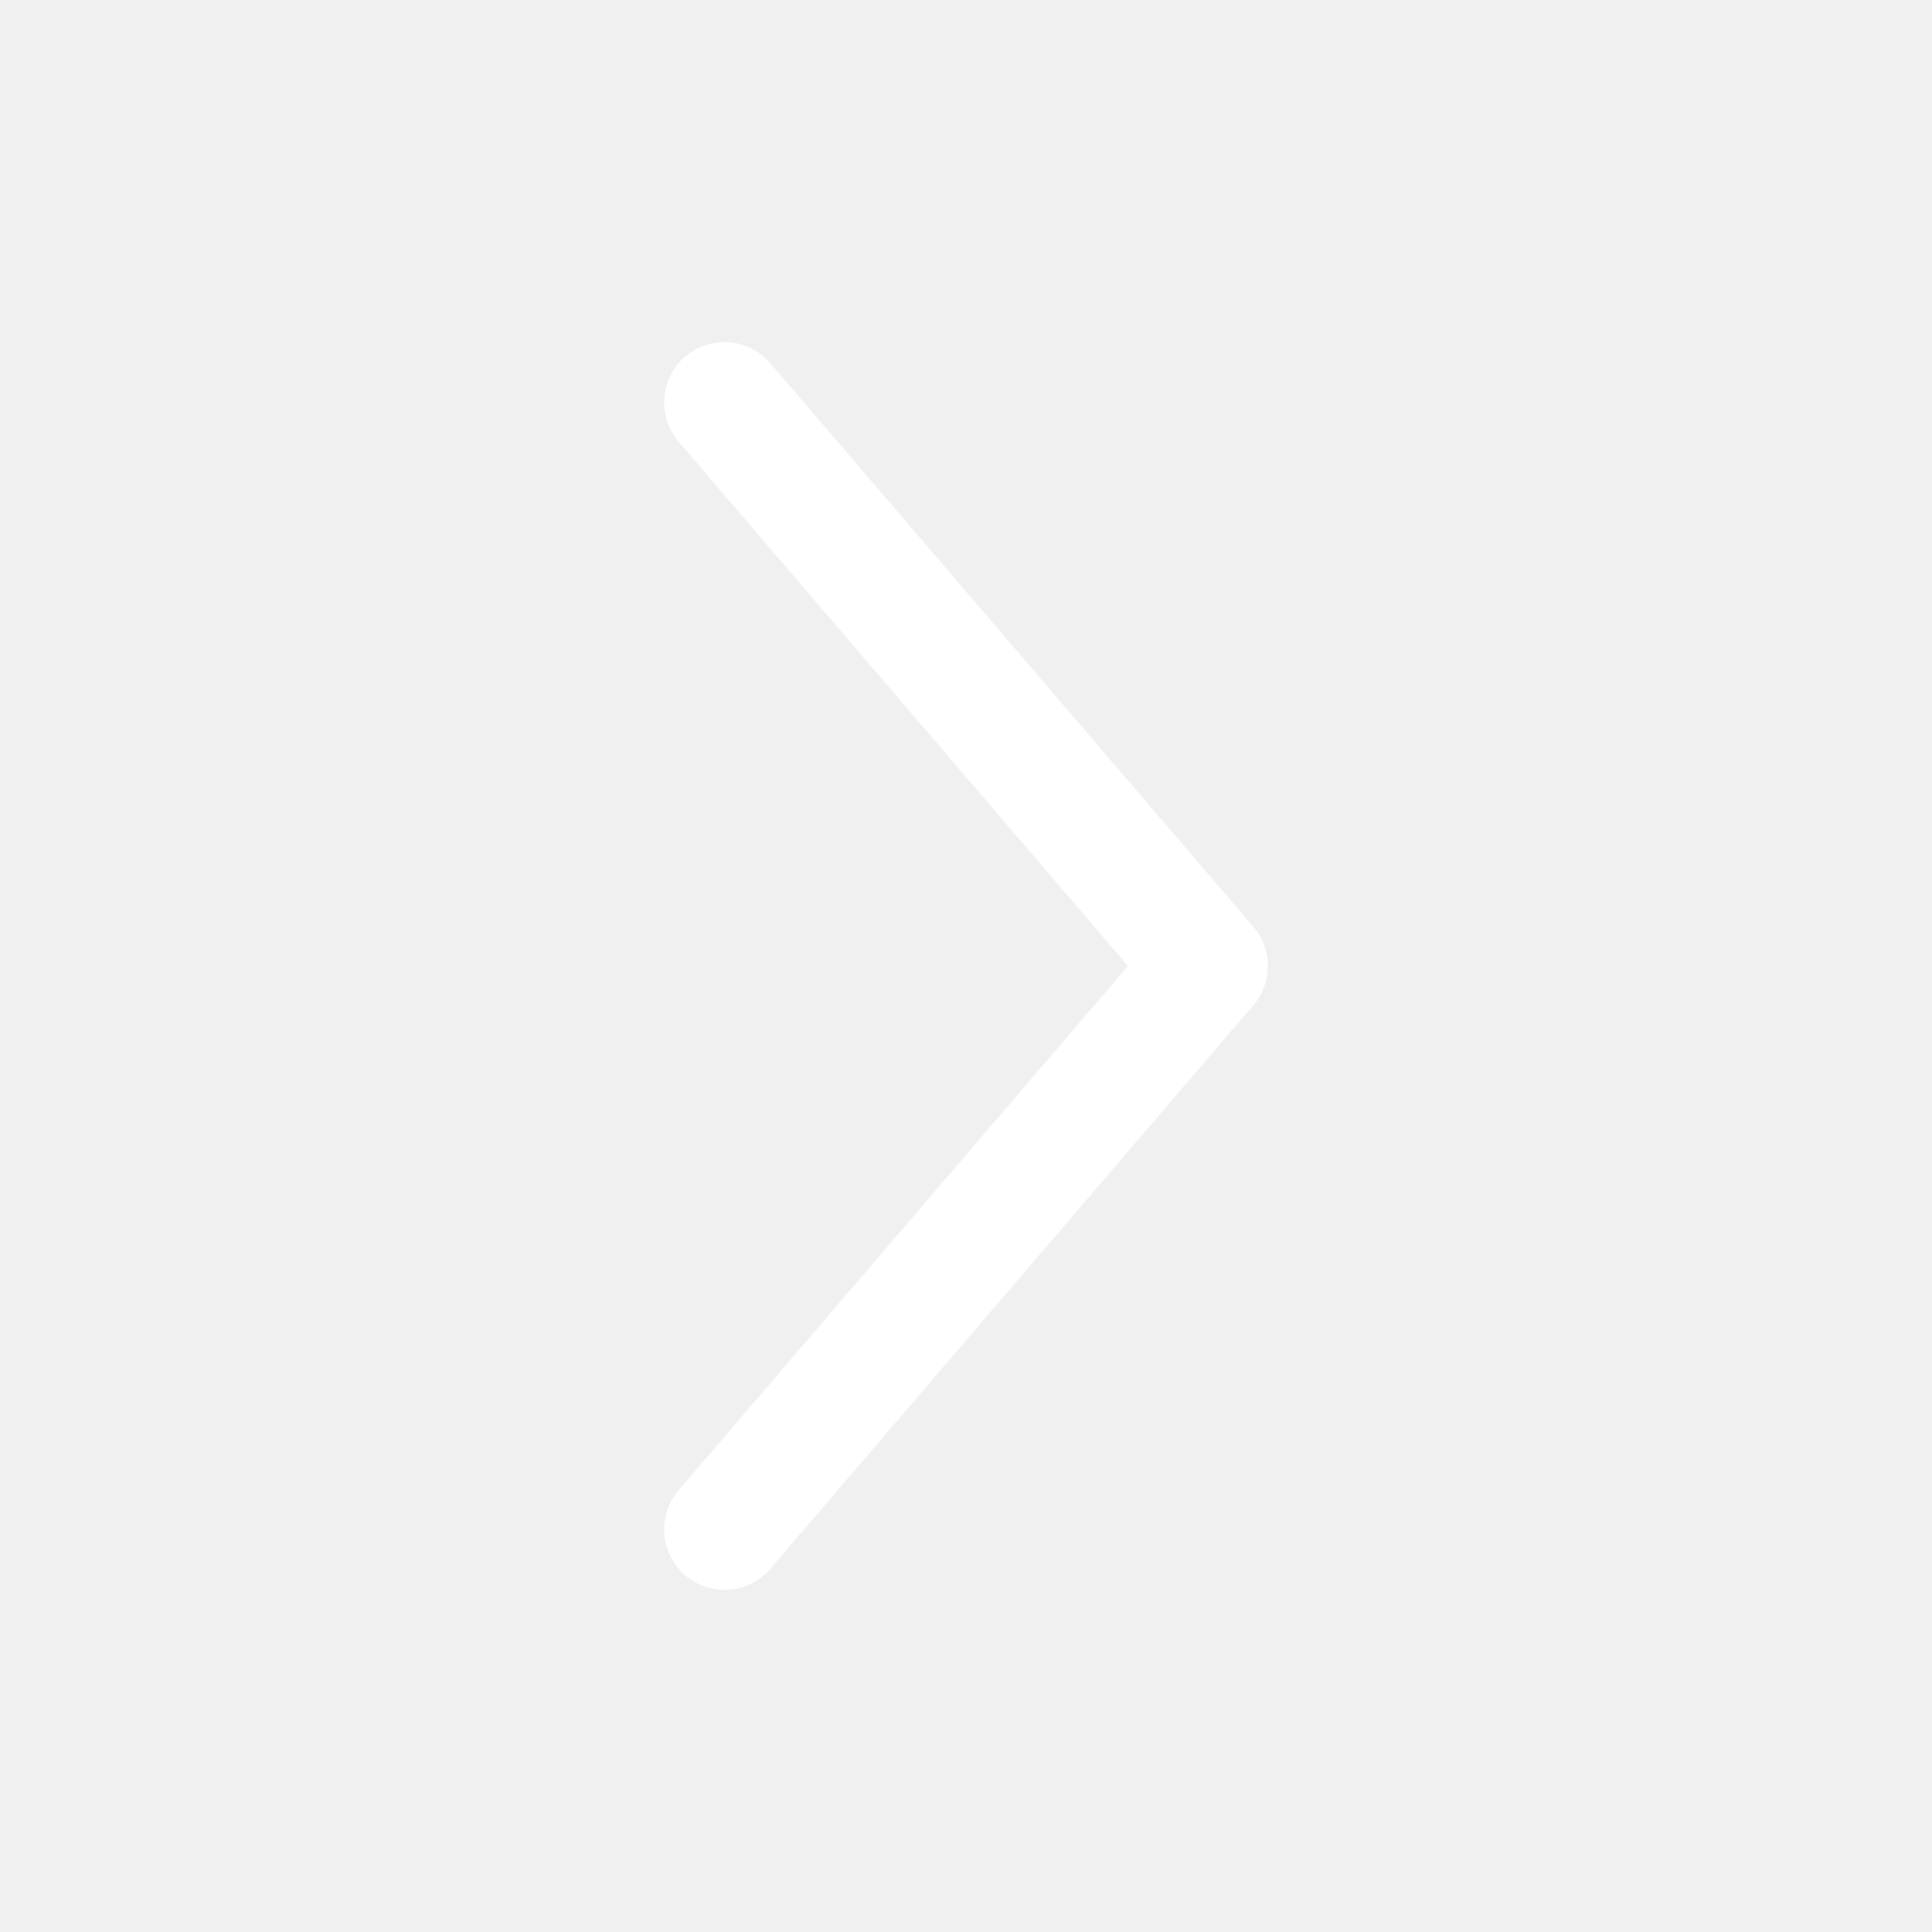
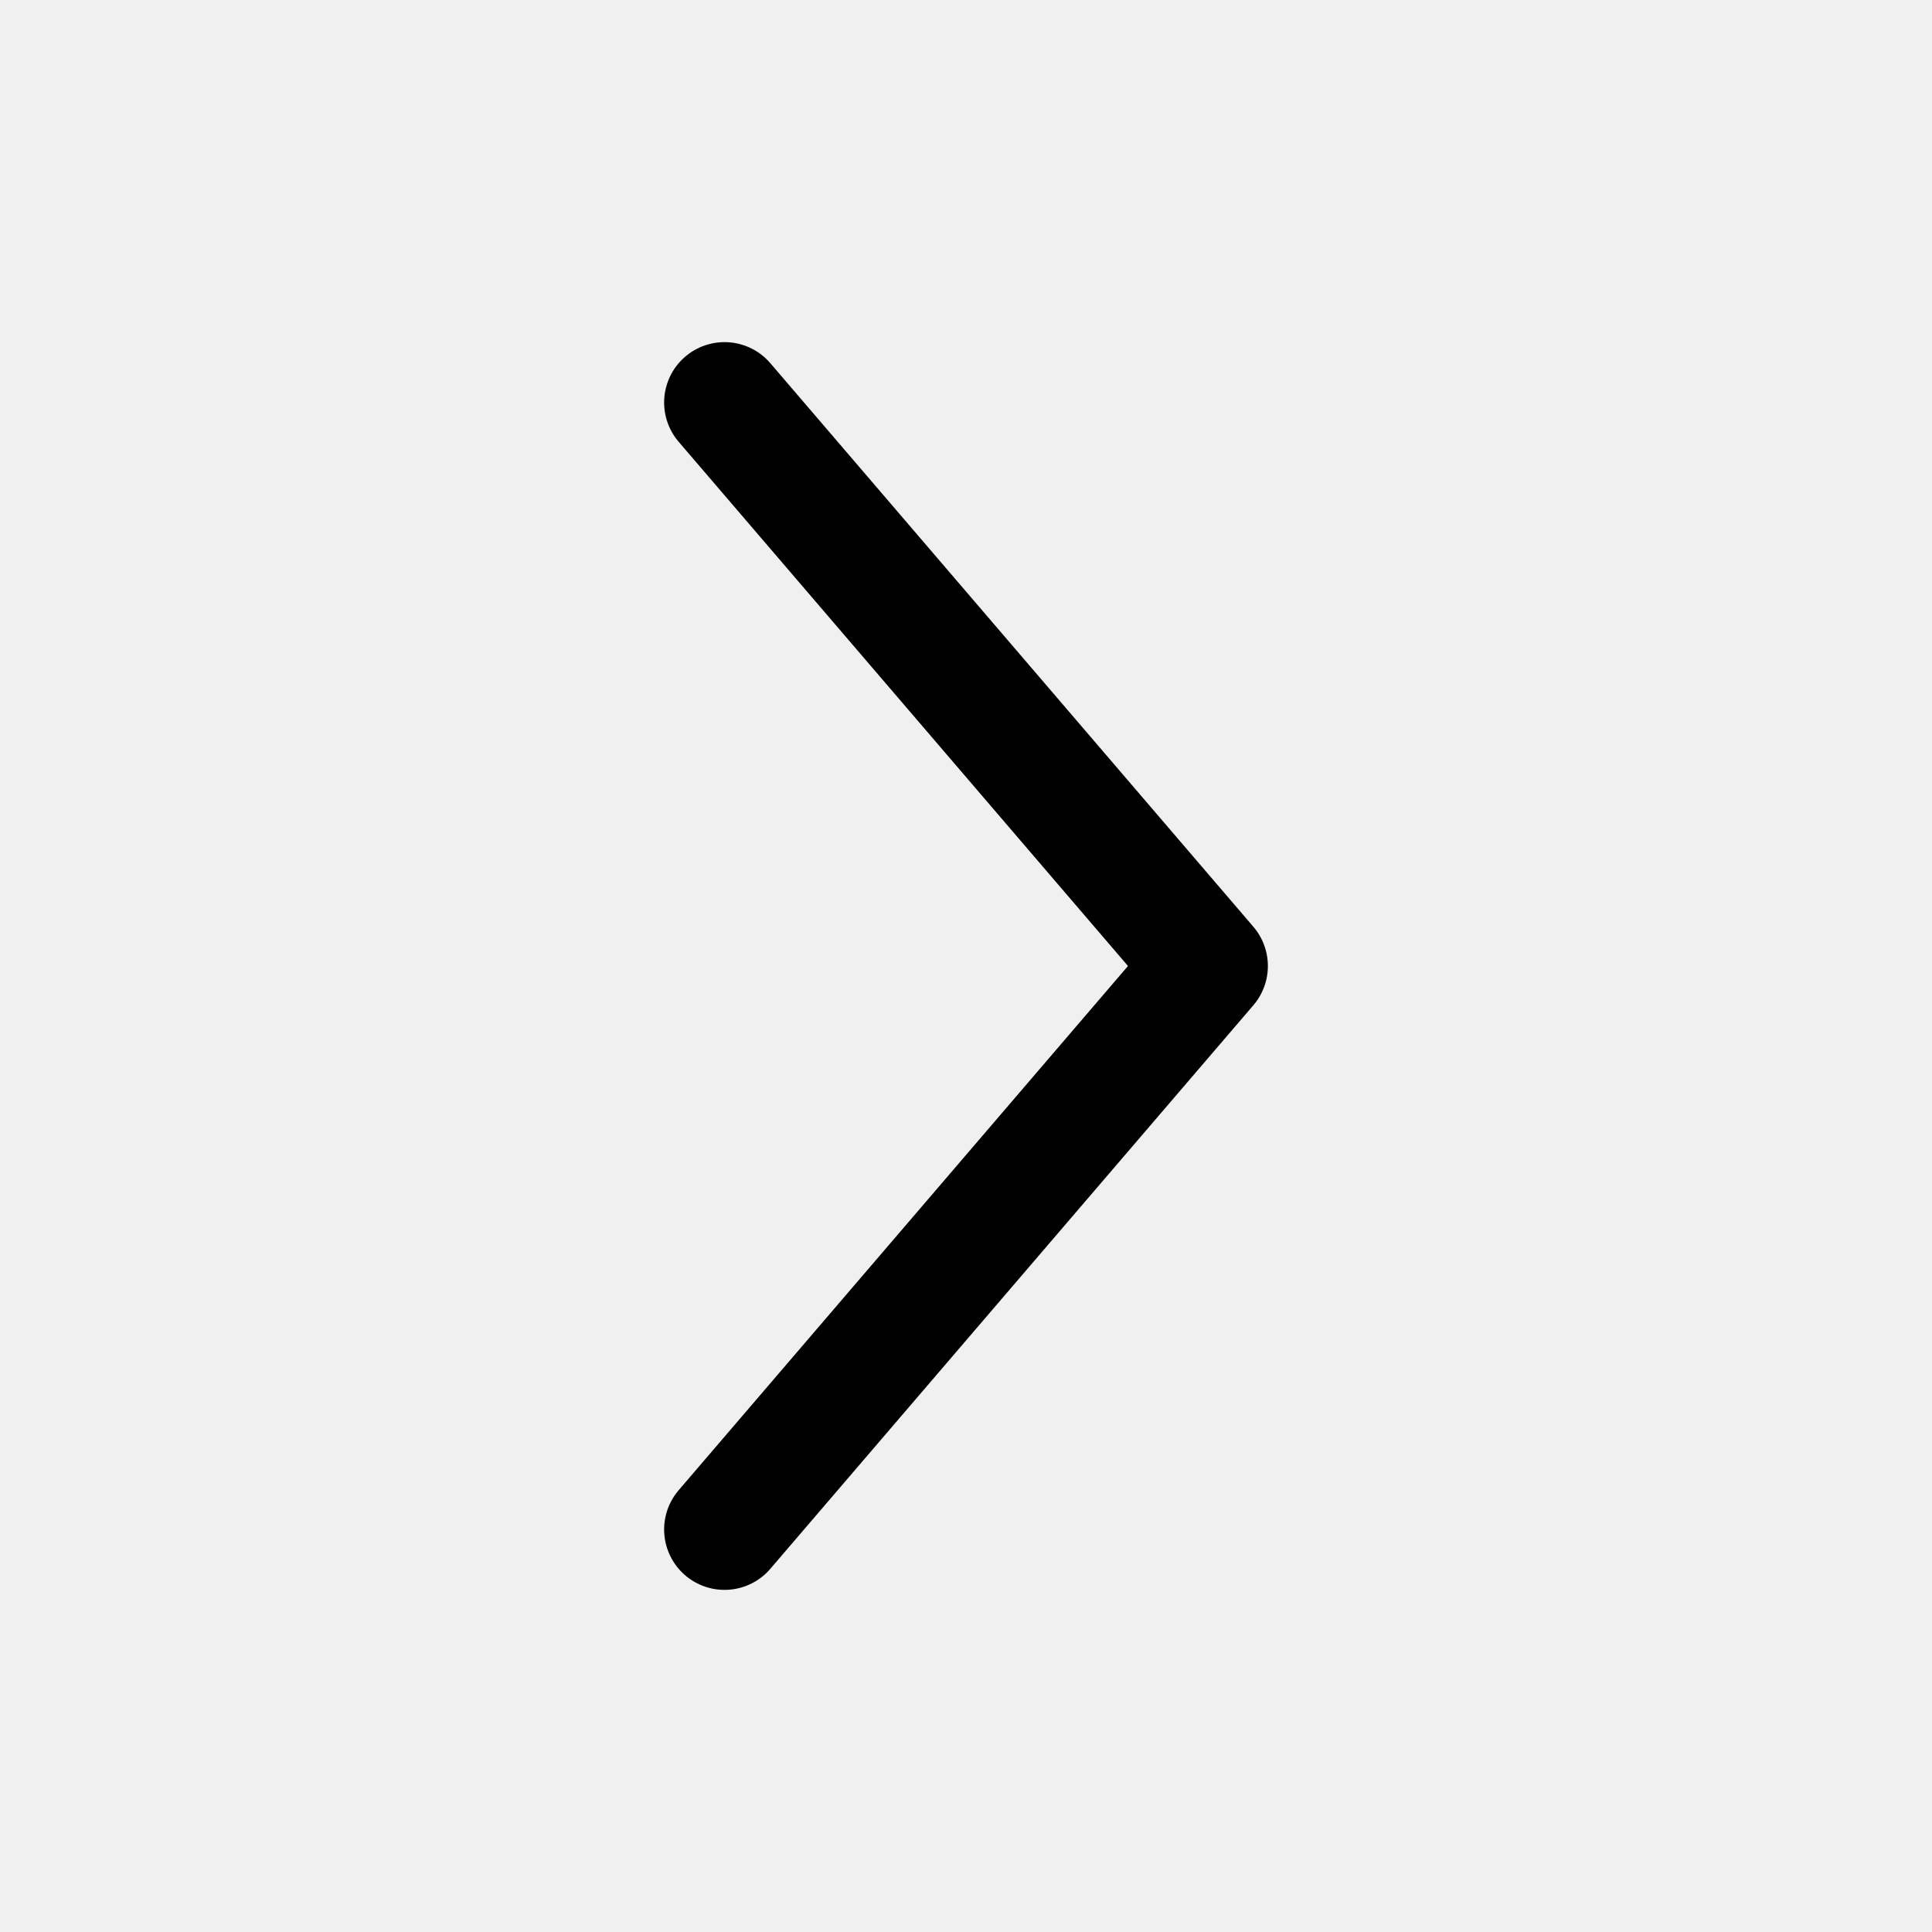
<svg xmlns="http://www.w3.org/2000/svg" width="22px" height="22px" viewBox="0 0 24 24" fill="none">
-   <path d="M9 5L15 12L9 19" stroke="#fff" stroke-width="1.5" stroke-linecap="round" stroke-linejoin="round" />
+   <path d="M9 5L15 12L9 19" stroke="#000" stroke-width="1.5" stroke-linecap="round" stroke-linejoin="round" />
</svg>
